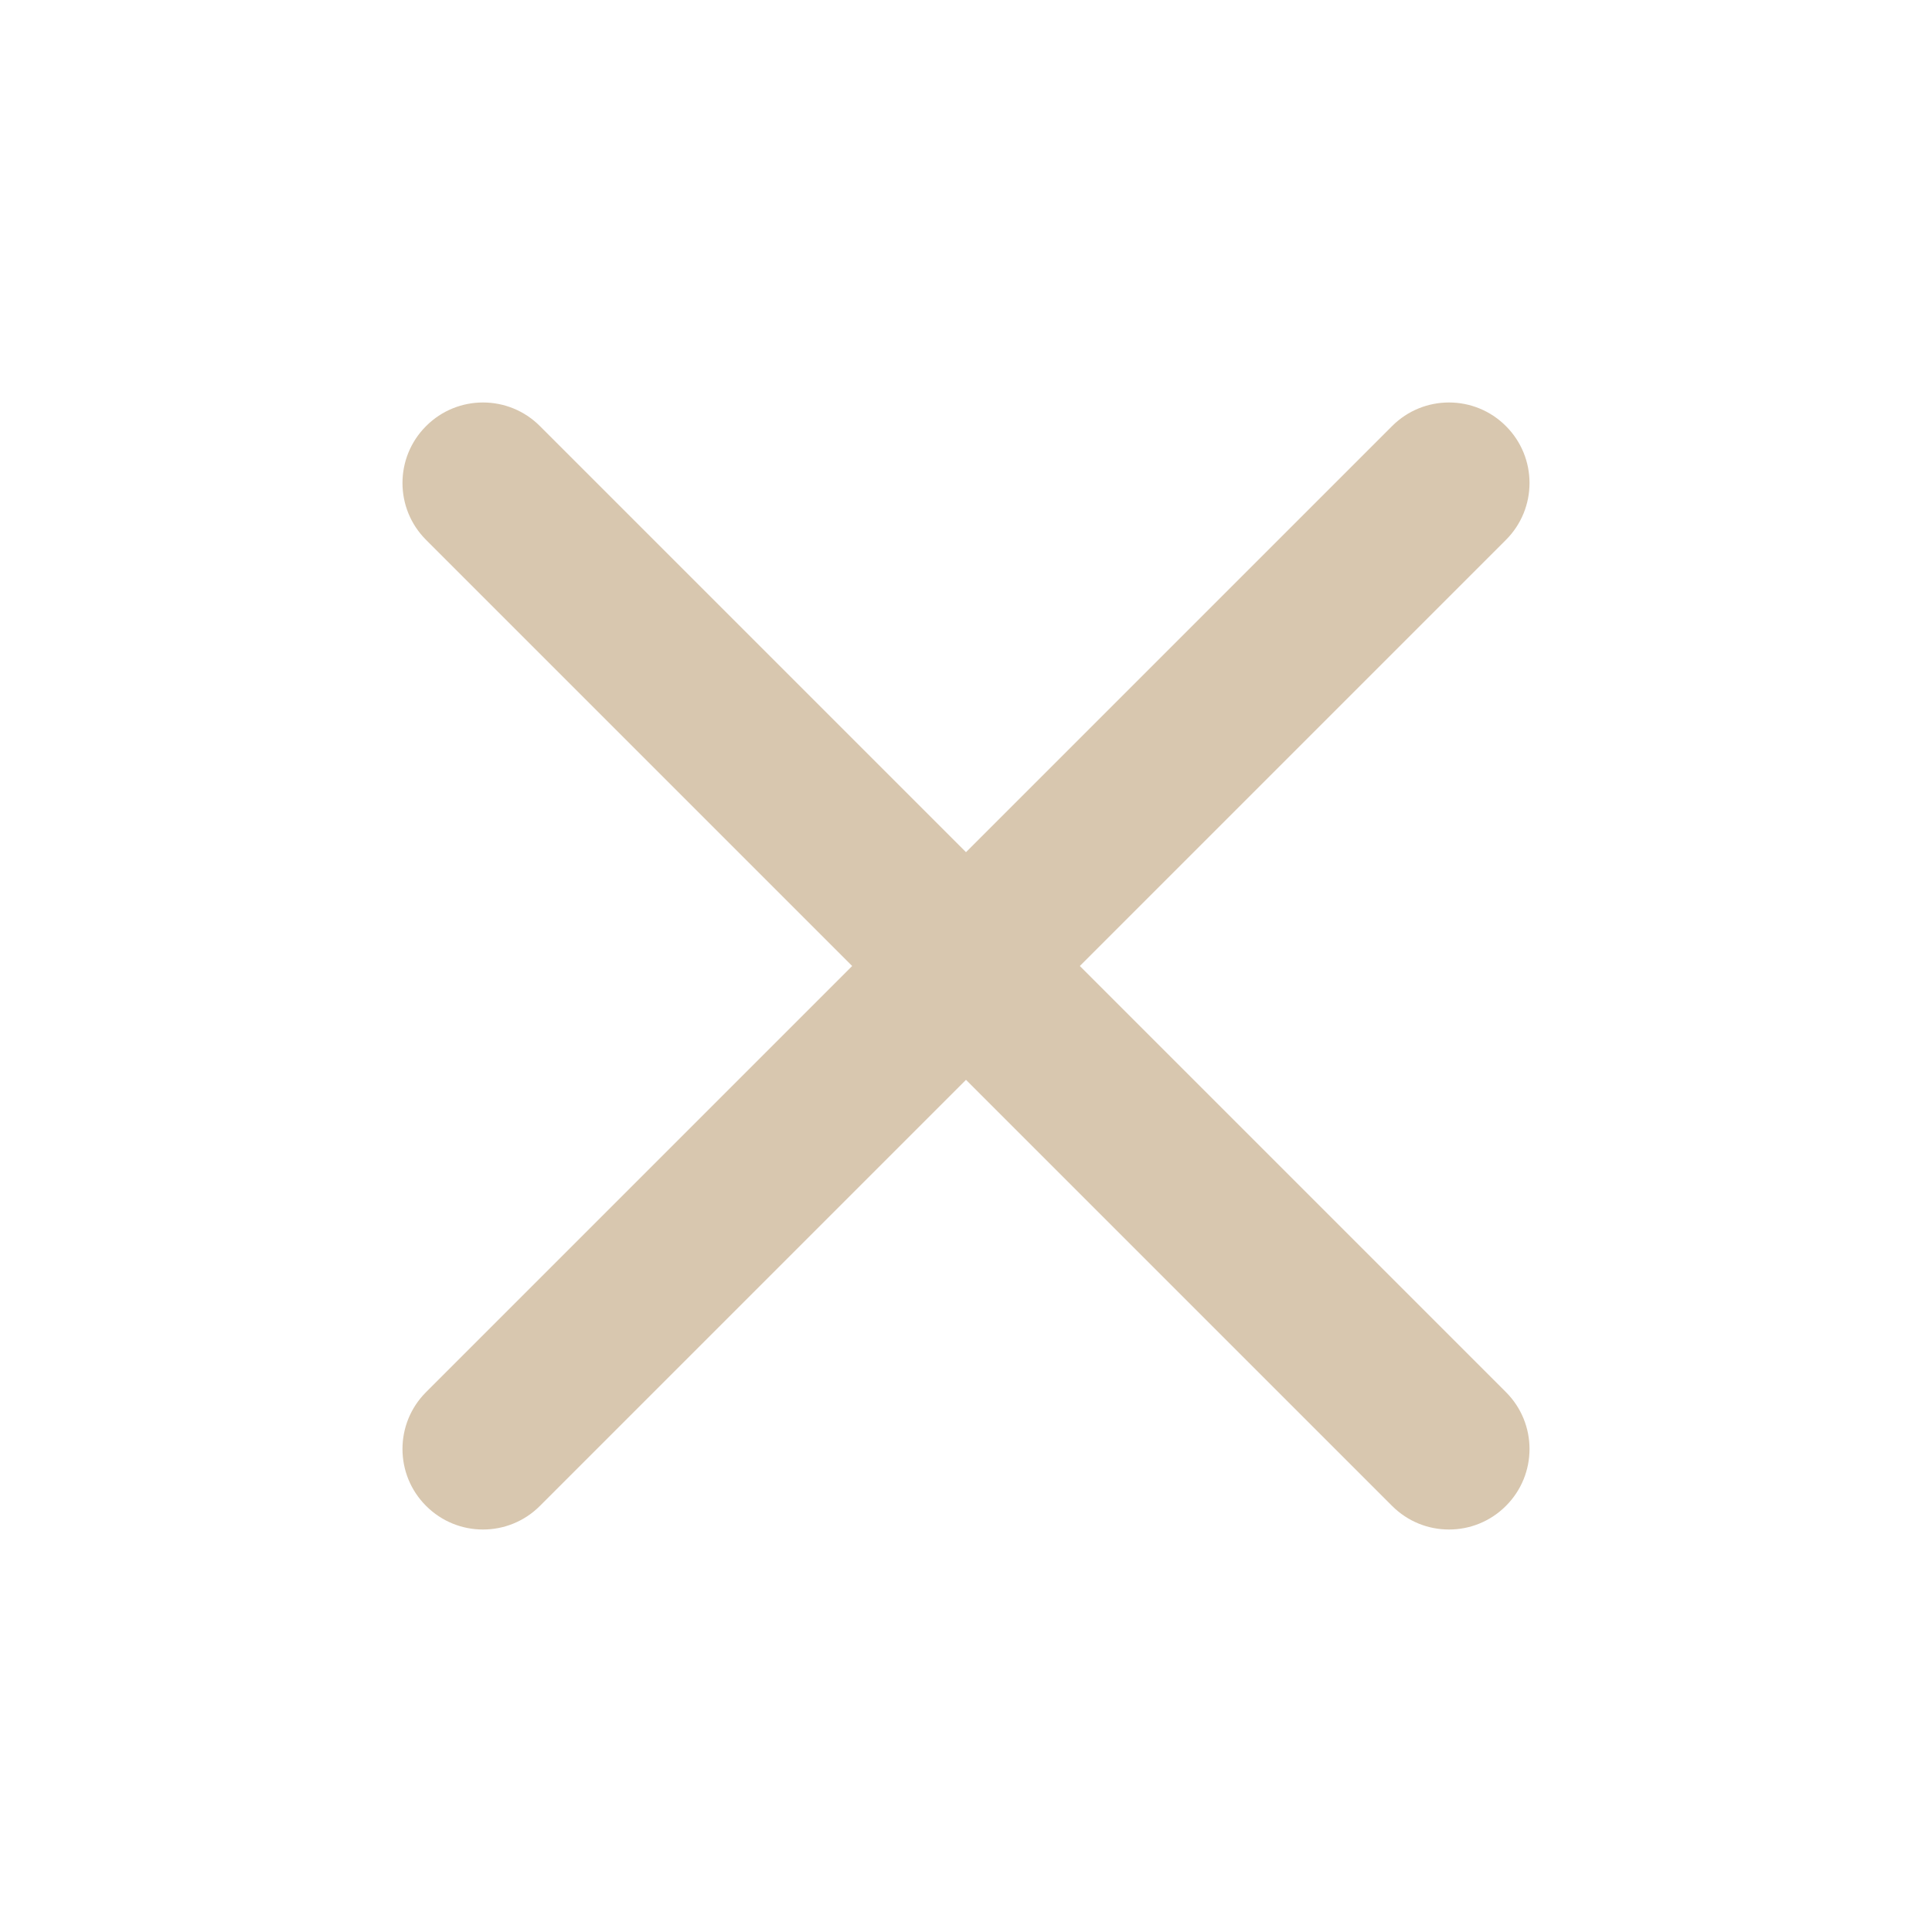
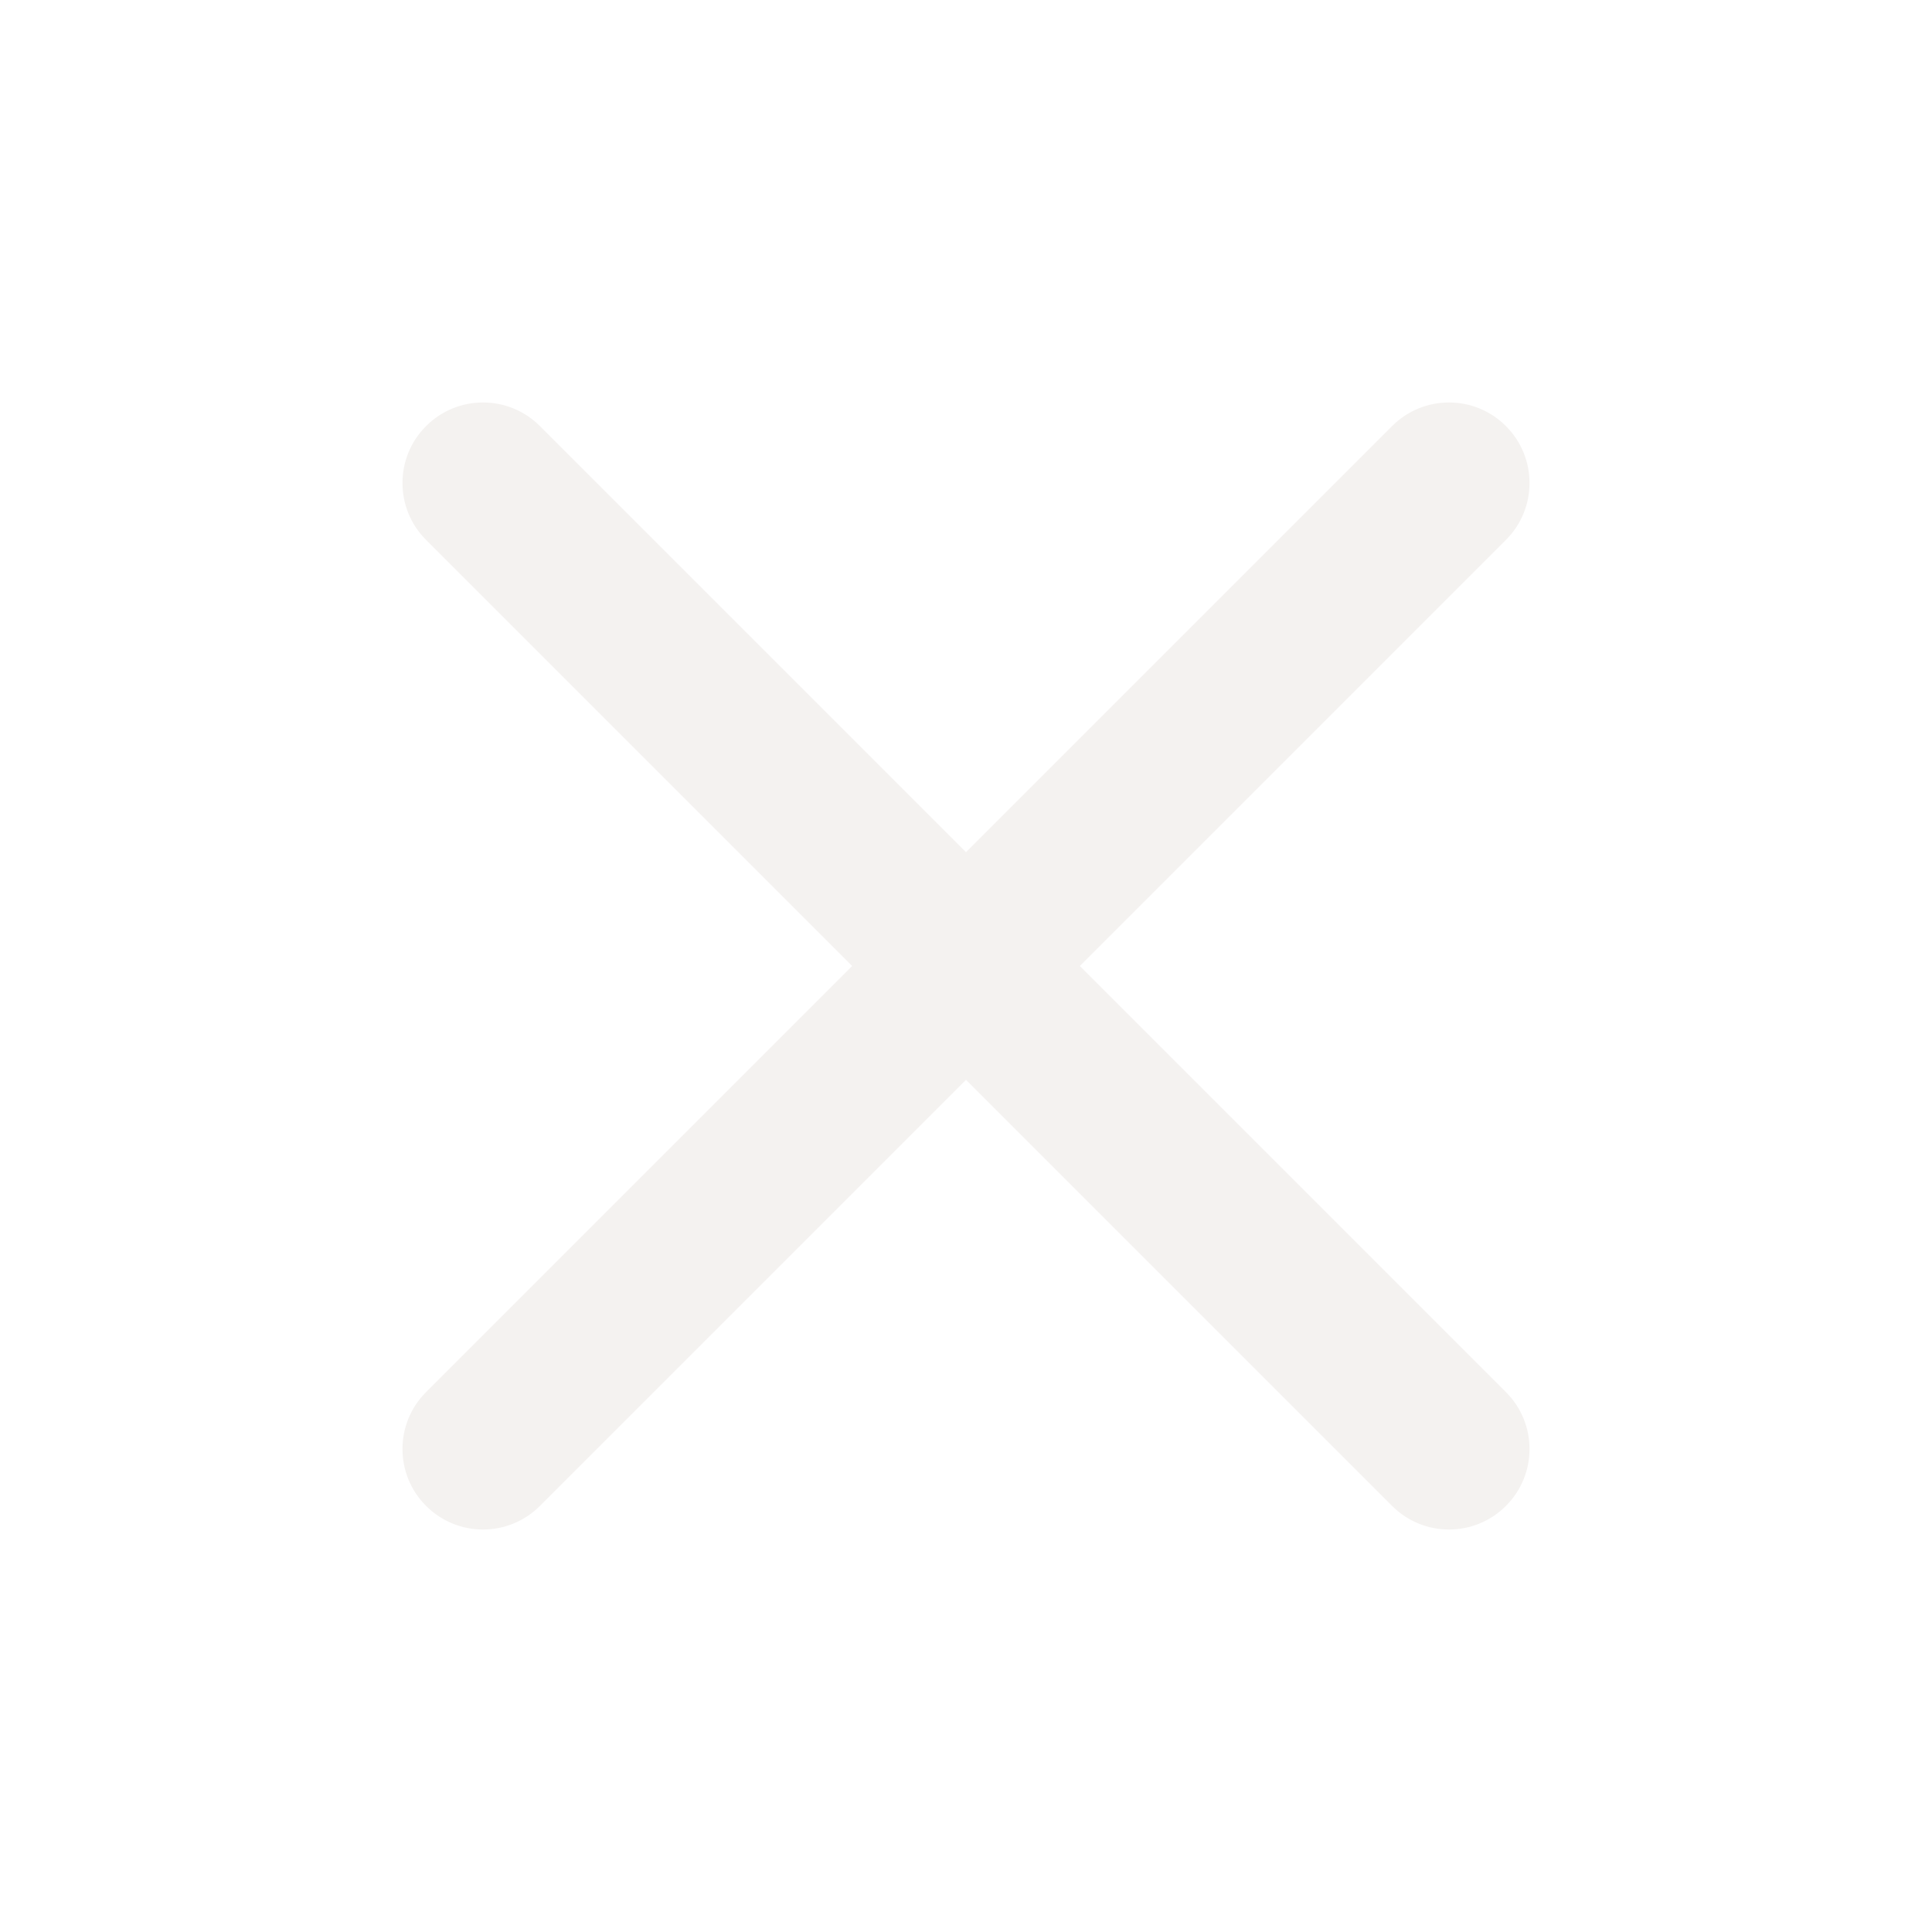
<svg xmlns="http://www.w3.org/2000/svg" width="30" height="30" viewBox="0 0 24 24" fill="none">
-   <path fill-rule="evenodd" clip-rule="evenodd" d="M5.293 5.293C5.683 4.902 6.317 4.902 6.707 5.293L12 10.586L17.293 5.293C17.683 4.902 18.317 4.902 18.707 5.293C19.098 5.683 19.098 6.317 18.707 6.707L13.414 12L18.707 17.293C19.098 17.683 19.098 18.317 18.707 18.707C18.317 19.098 17.683 19.098 17.293 18.707L12 13.414L6.707 18.707C6.317 19.098 5.683 19.098 5.293 18.707C4.902 18.317 4.902 17.683 5.293 17.293L10.586 12L5.293 6.707C4.902 6.317 4.902 5.683 5.293 5.293Z" fill="#d8c7af" />
+   <path fill-rule="evenodd" clip-rule="evenodd" d="M5.293 5.293C5.683 4.902 6.317 4.902 6.707 5.293L12 10.586L17.293 5.293C17.683 4.902 18.317 4.902 18.707 5.293C19.098 5.683 19.098 6.317 18.707 6.707L13.414 12L18.707 17.293C19.098 17.683 19.098 18.317 18.707 18.707C18.317 19.098 17.683 19.098 17.293 18.707L12 13.414L6.707 18.707C6.317 19.098 5.683 19.098 5.293 18.707C4.902 18.317 4.902 17.683 5.293 17.293L10.586 12L5.293 6.707C4.902 6.317 4.902 5.683 5.293 5.293Z" fill="#f4f2f0" />
</svg>
